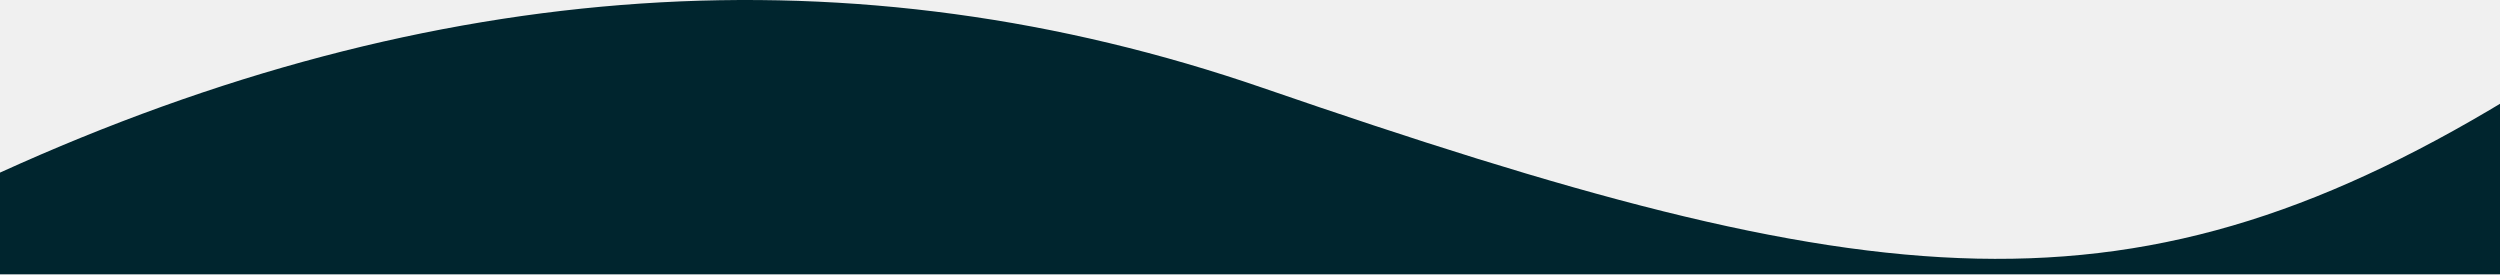
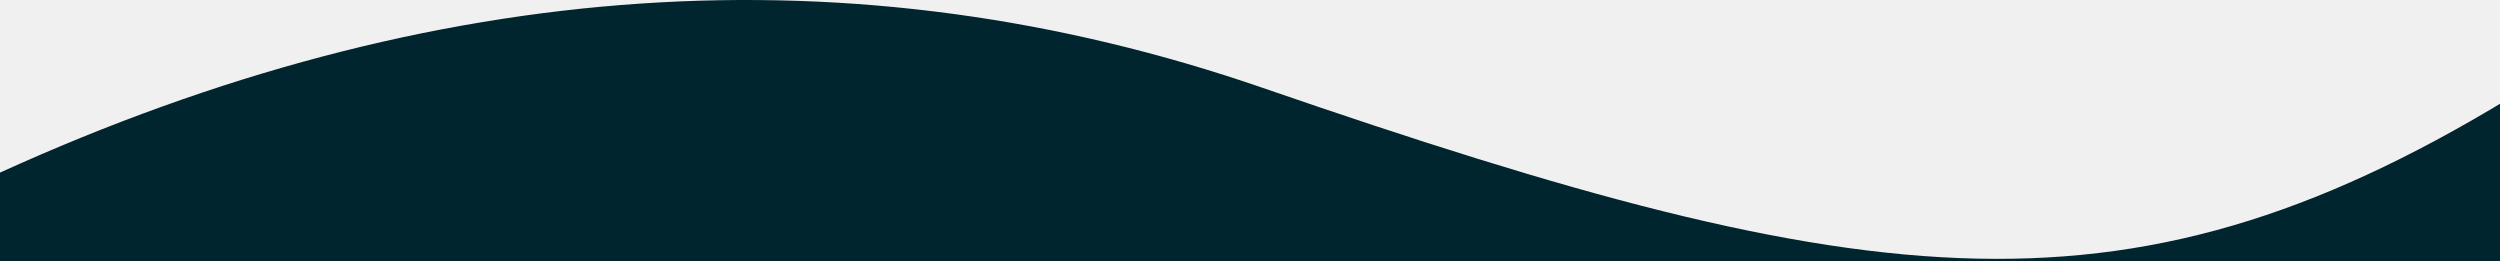
- <svg xmlns="http://www.w3.org/2000/svg" xmlns:xlink="http://www.w3.org/1999/xlink" width="1440" height="158">
+ <svg xmlns="http://www.w3.org/2000/svg" xmlns:xlink="http://www.w3.org/1999/xlink" width="1440" height="150">
  <defs>
    <path id="a" d="M0 0h1440v158H0z" />
  </defs>
  <g fill="none" fill-rule="evenodd">
    <mask id="b" fill="#fff">
      <use xlink:href="#a" />
    </mask>
    <g mask="url(#b)" fill="#00252E">
      <path d="M0 99.424C249.852-14.173 492.347-30.427 727.484 50.661c352.706 121.632 501.421 140.534 727.484 0 150.71-93.69 150.71 129.423 0 669.339H0V99.424z" />
    </g>
  </g>
</svg>
